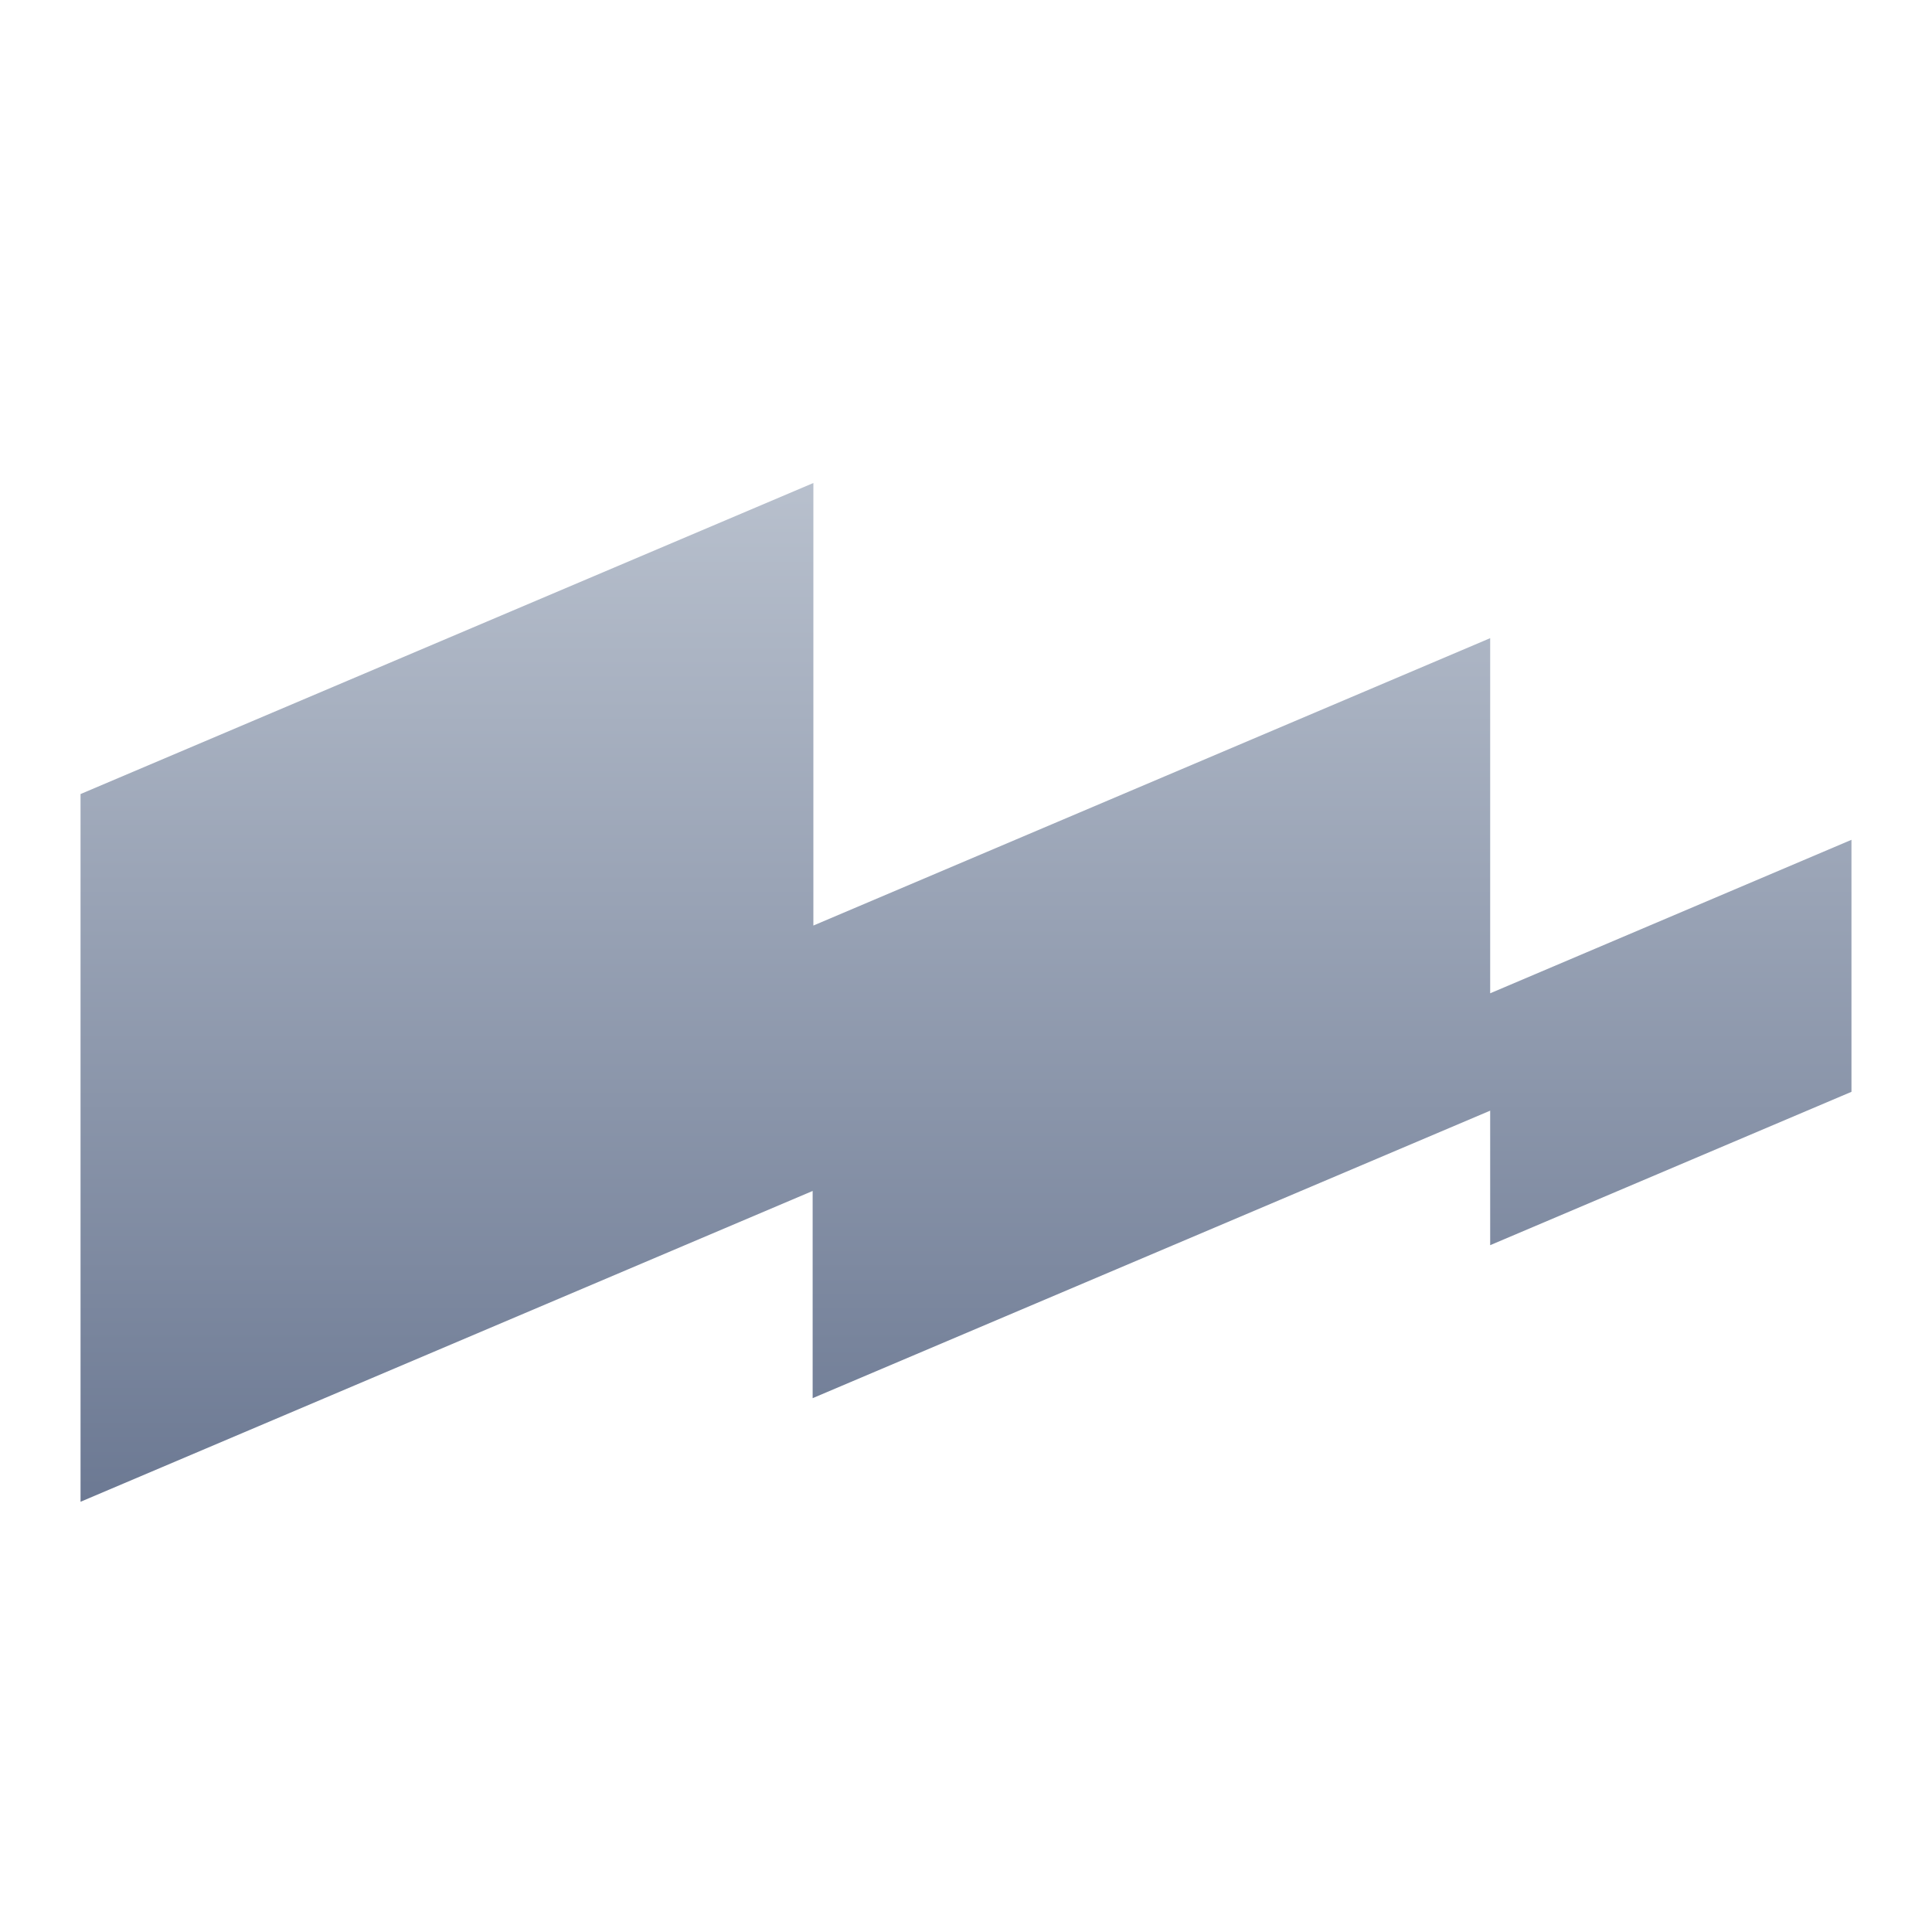
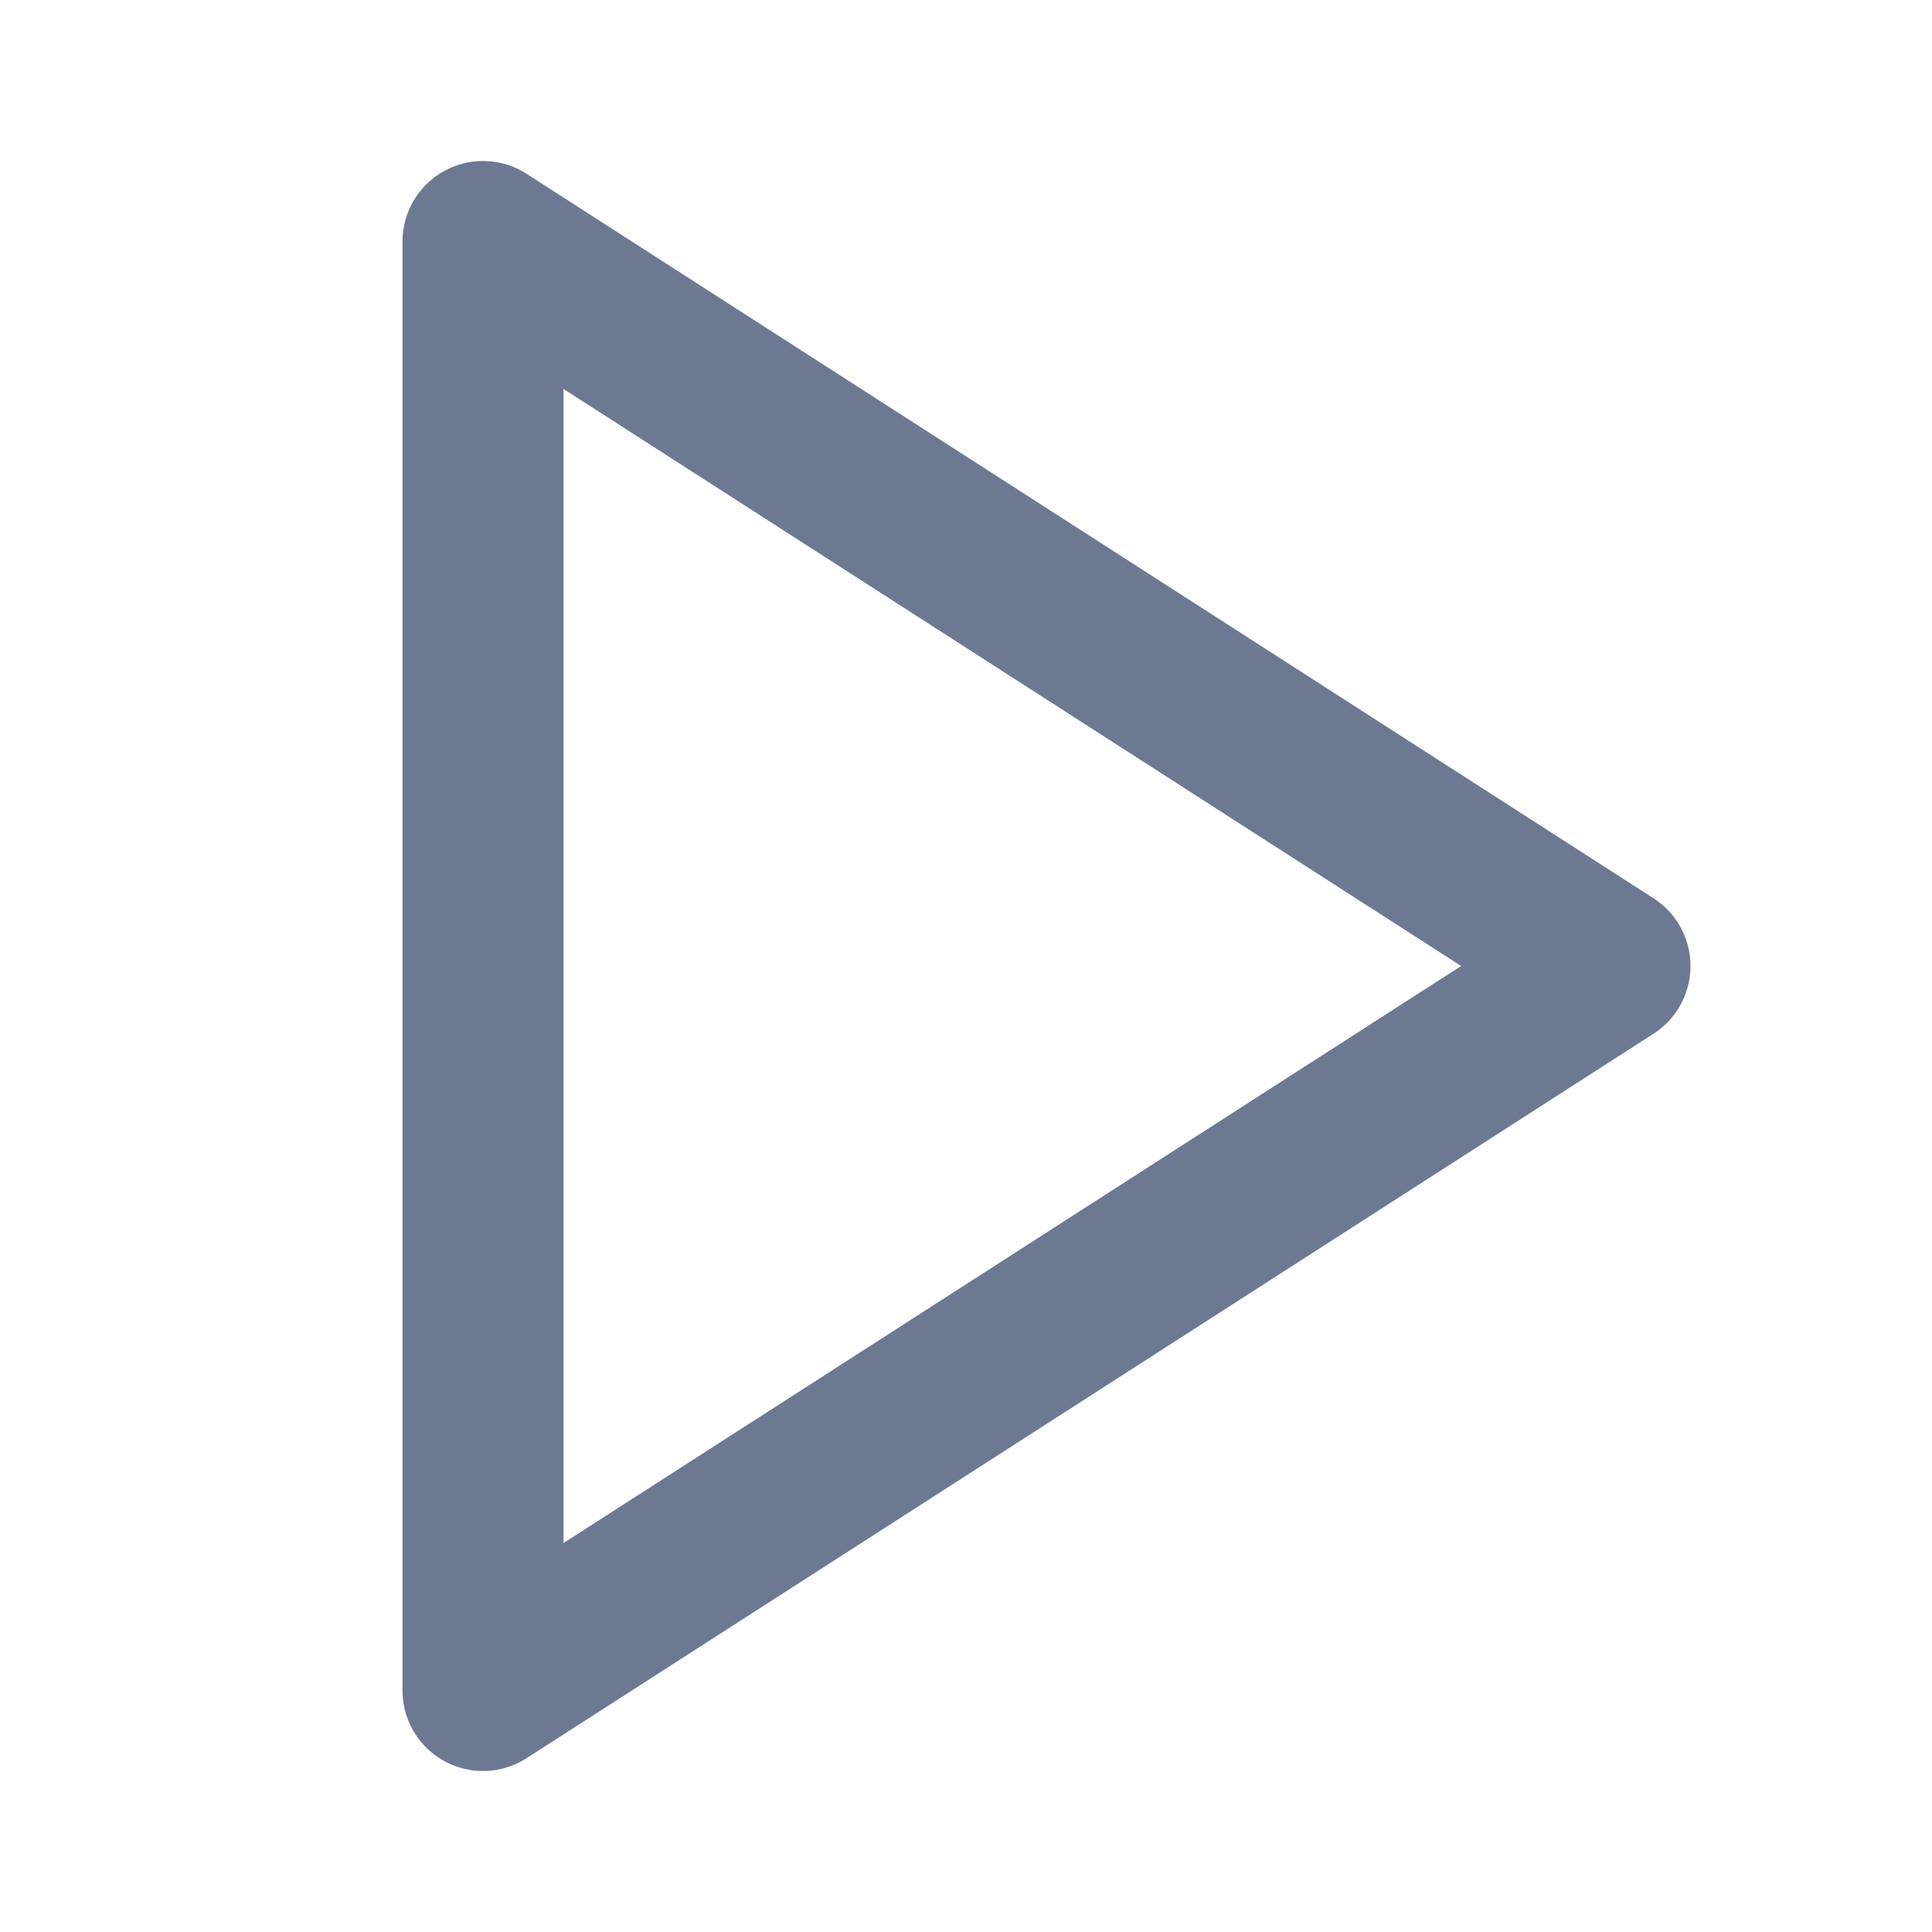
- <svg xmlns="http://www.w3.org/2000/svg" width="16" height="16" viewBox="0 0 16 16" fill="none">
-   <path d="M0.667 6.576L6.736 4V7.665L12.341 5.285V8.226L15.333 6.955V9.042L12.341 10.312V9.198L6.73 11.579V9.863L0.667 12.437V6.576Z" fill="url(#paint0_linear_1164_4524)" />
-   <defs>
-     <linearGradient id="paint0_linear_1164_4524" x1="8" y1="4" x2="8" y2="12.437" gradientUnits="userSpaceOnUse">
-       <stop stop-color="#B8C0CD" />
-       <stop offset="1" stop-color="#6C7993" />
-     </linearGradient>
-   </defs>
+ <svg xmlns="http://www.w3.org/2000/svg" width="16" height="16" viewBox="0 0 24 24" fill="none">
+   <path d="M6 3L20 12L6 21L6 3Z" stroke="#6C7993" stroke-width="2" stroke-linecap="round" stroke-linejoin="round" />
</svg>
